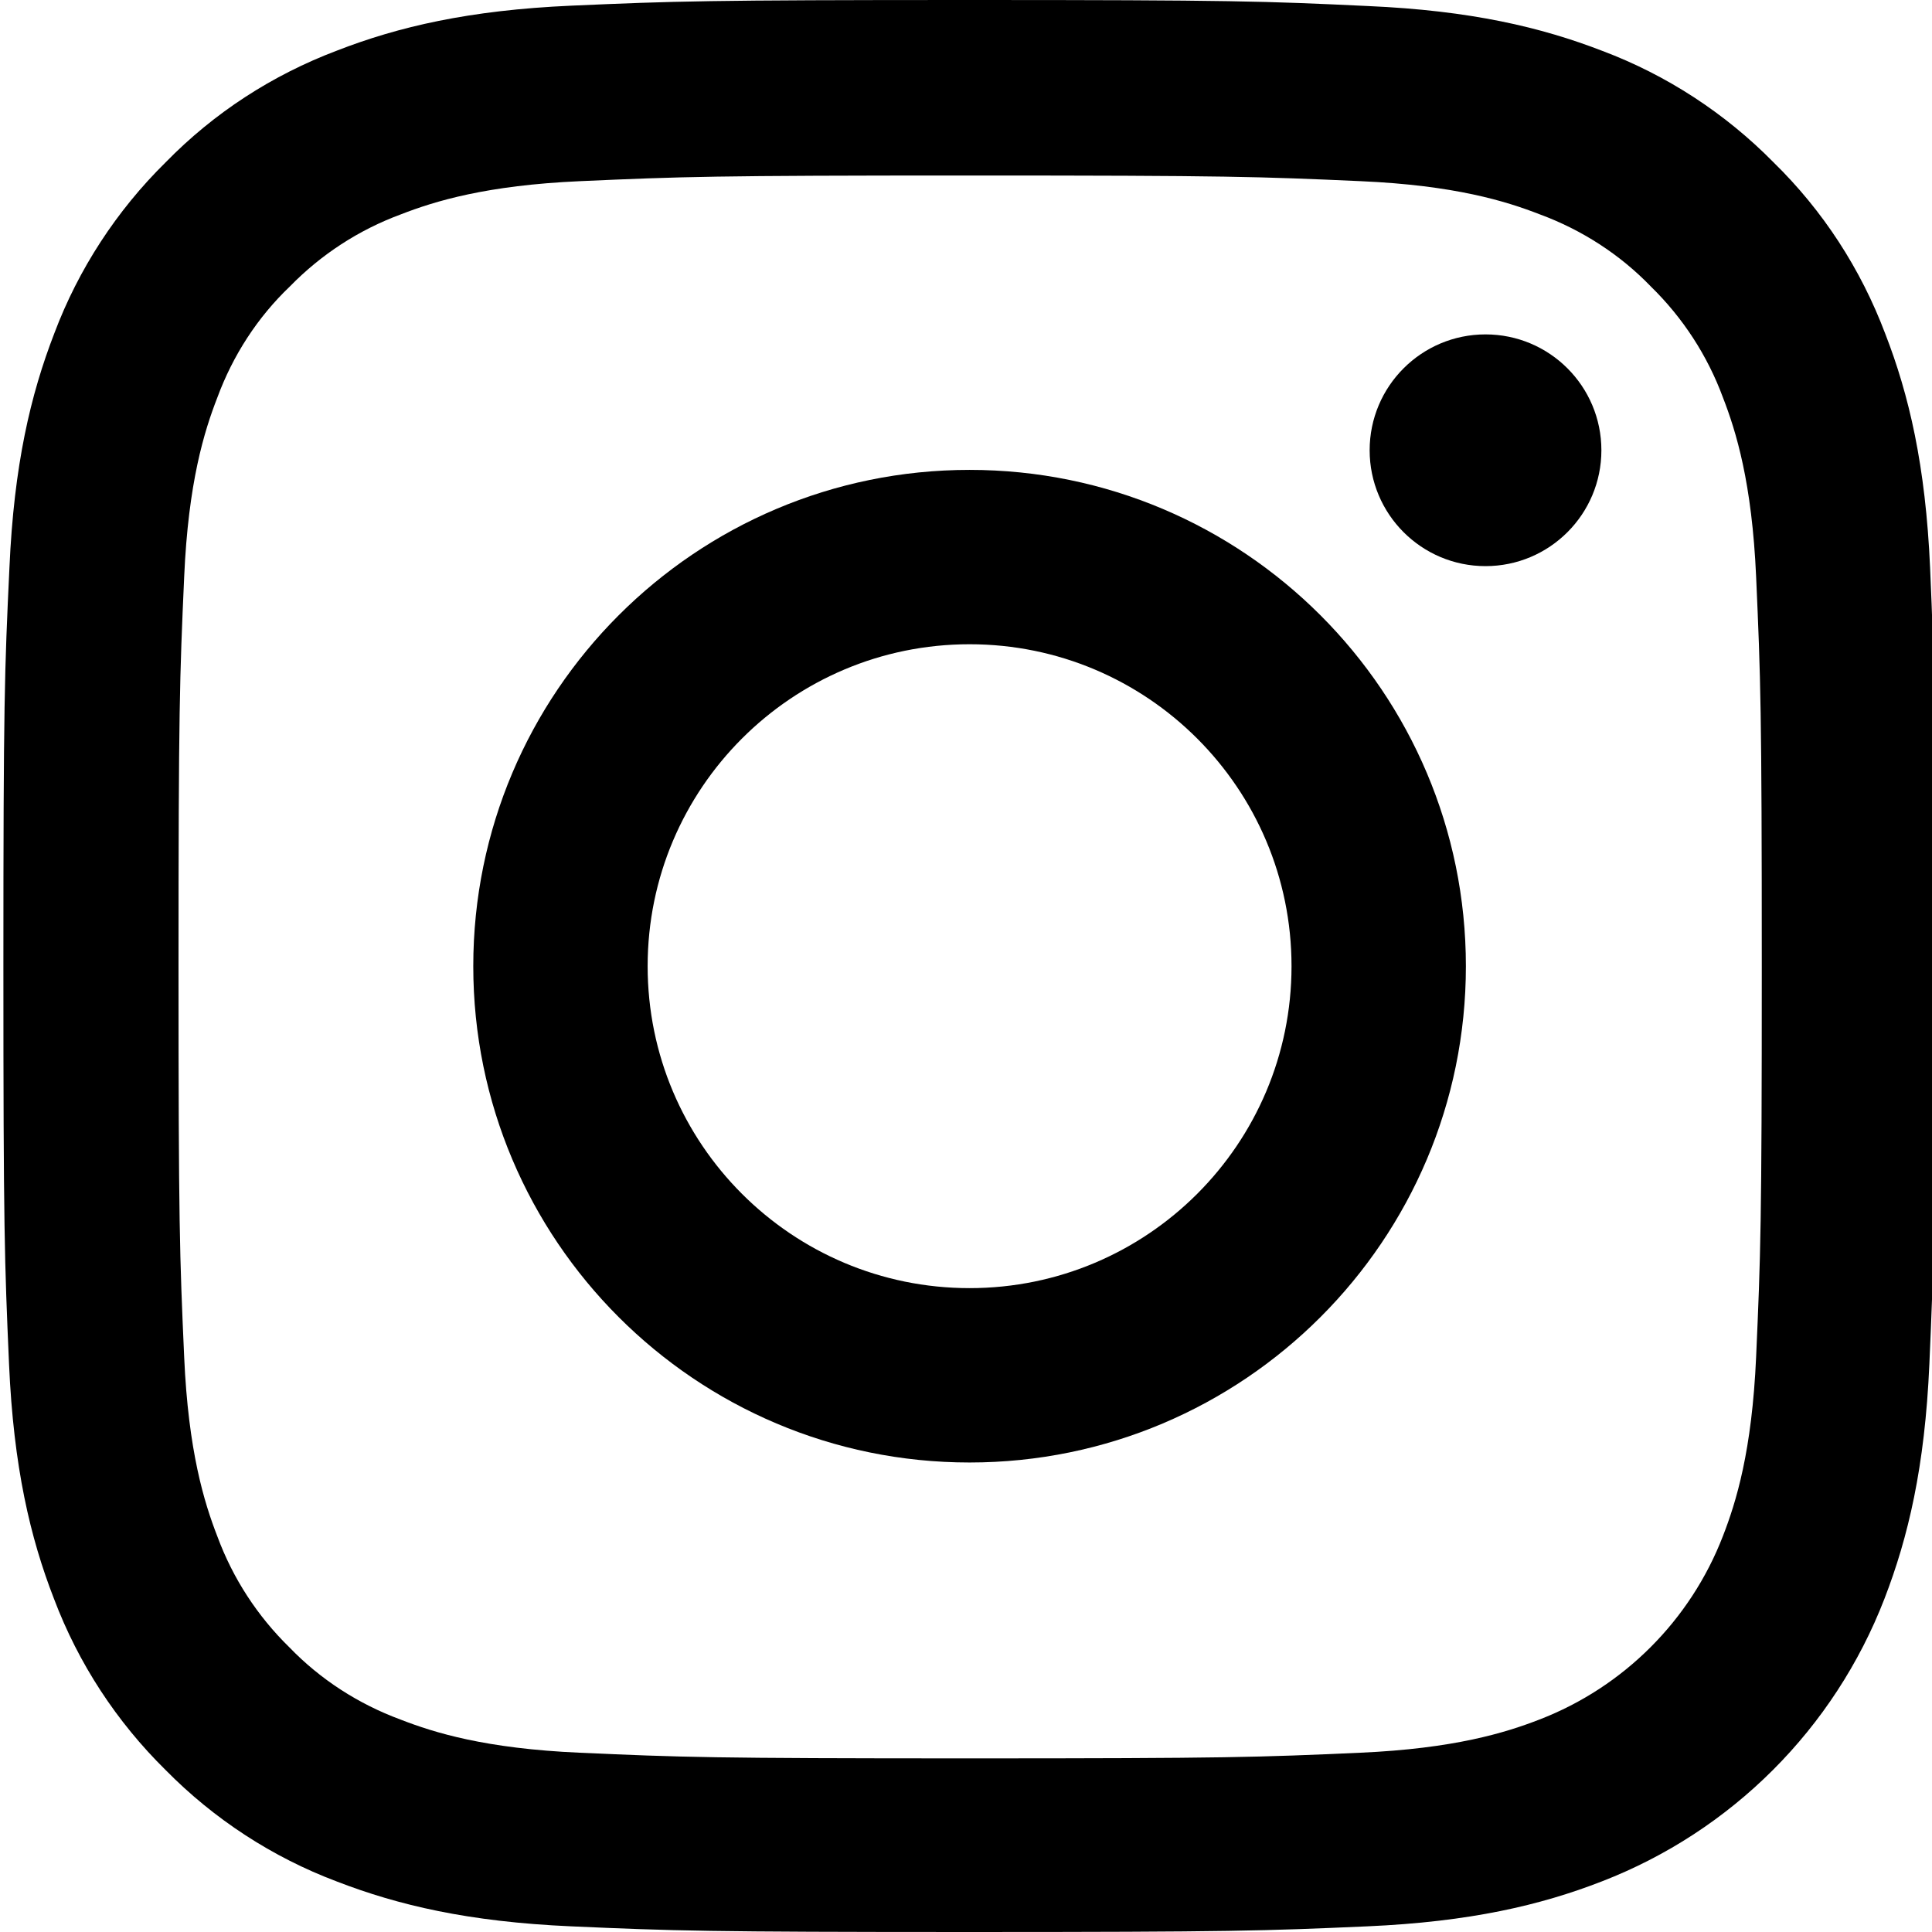
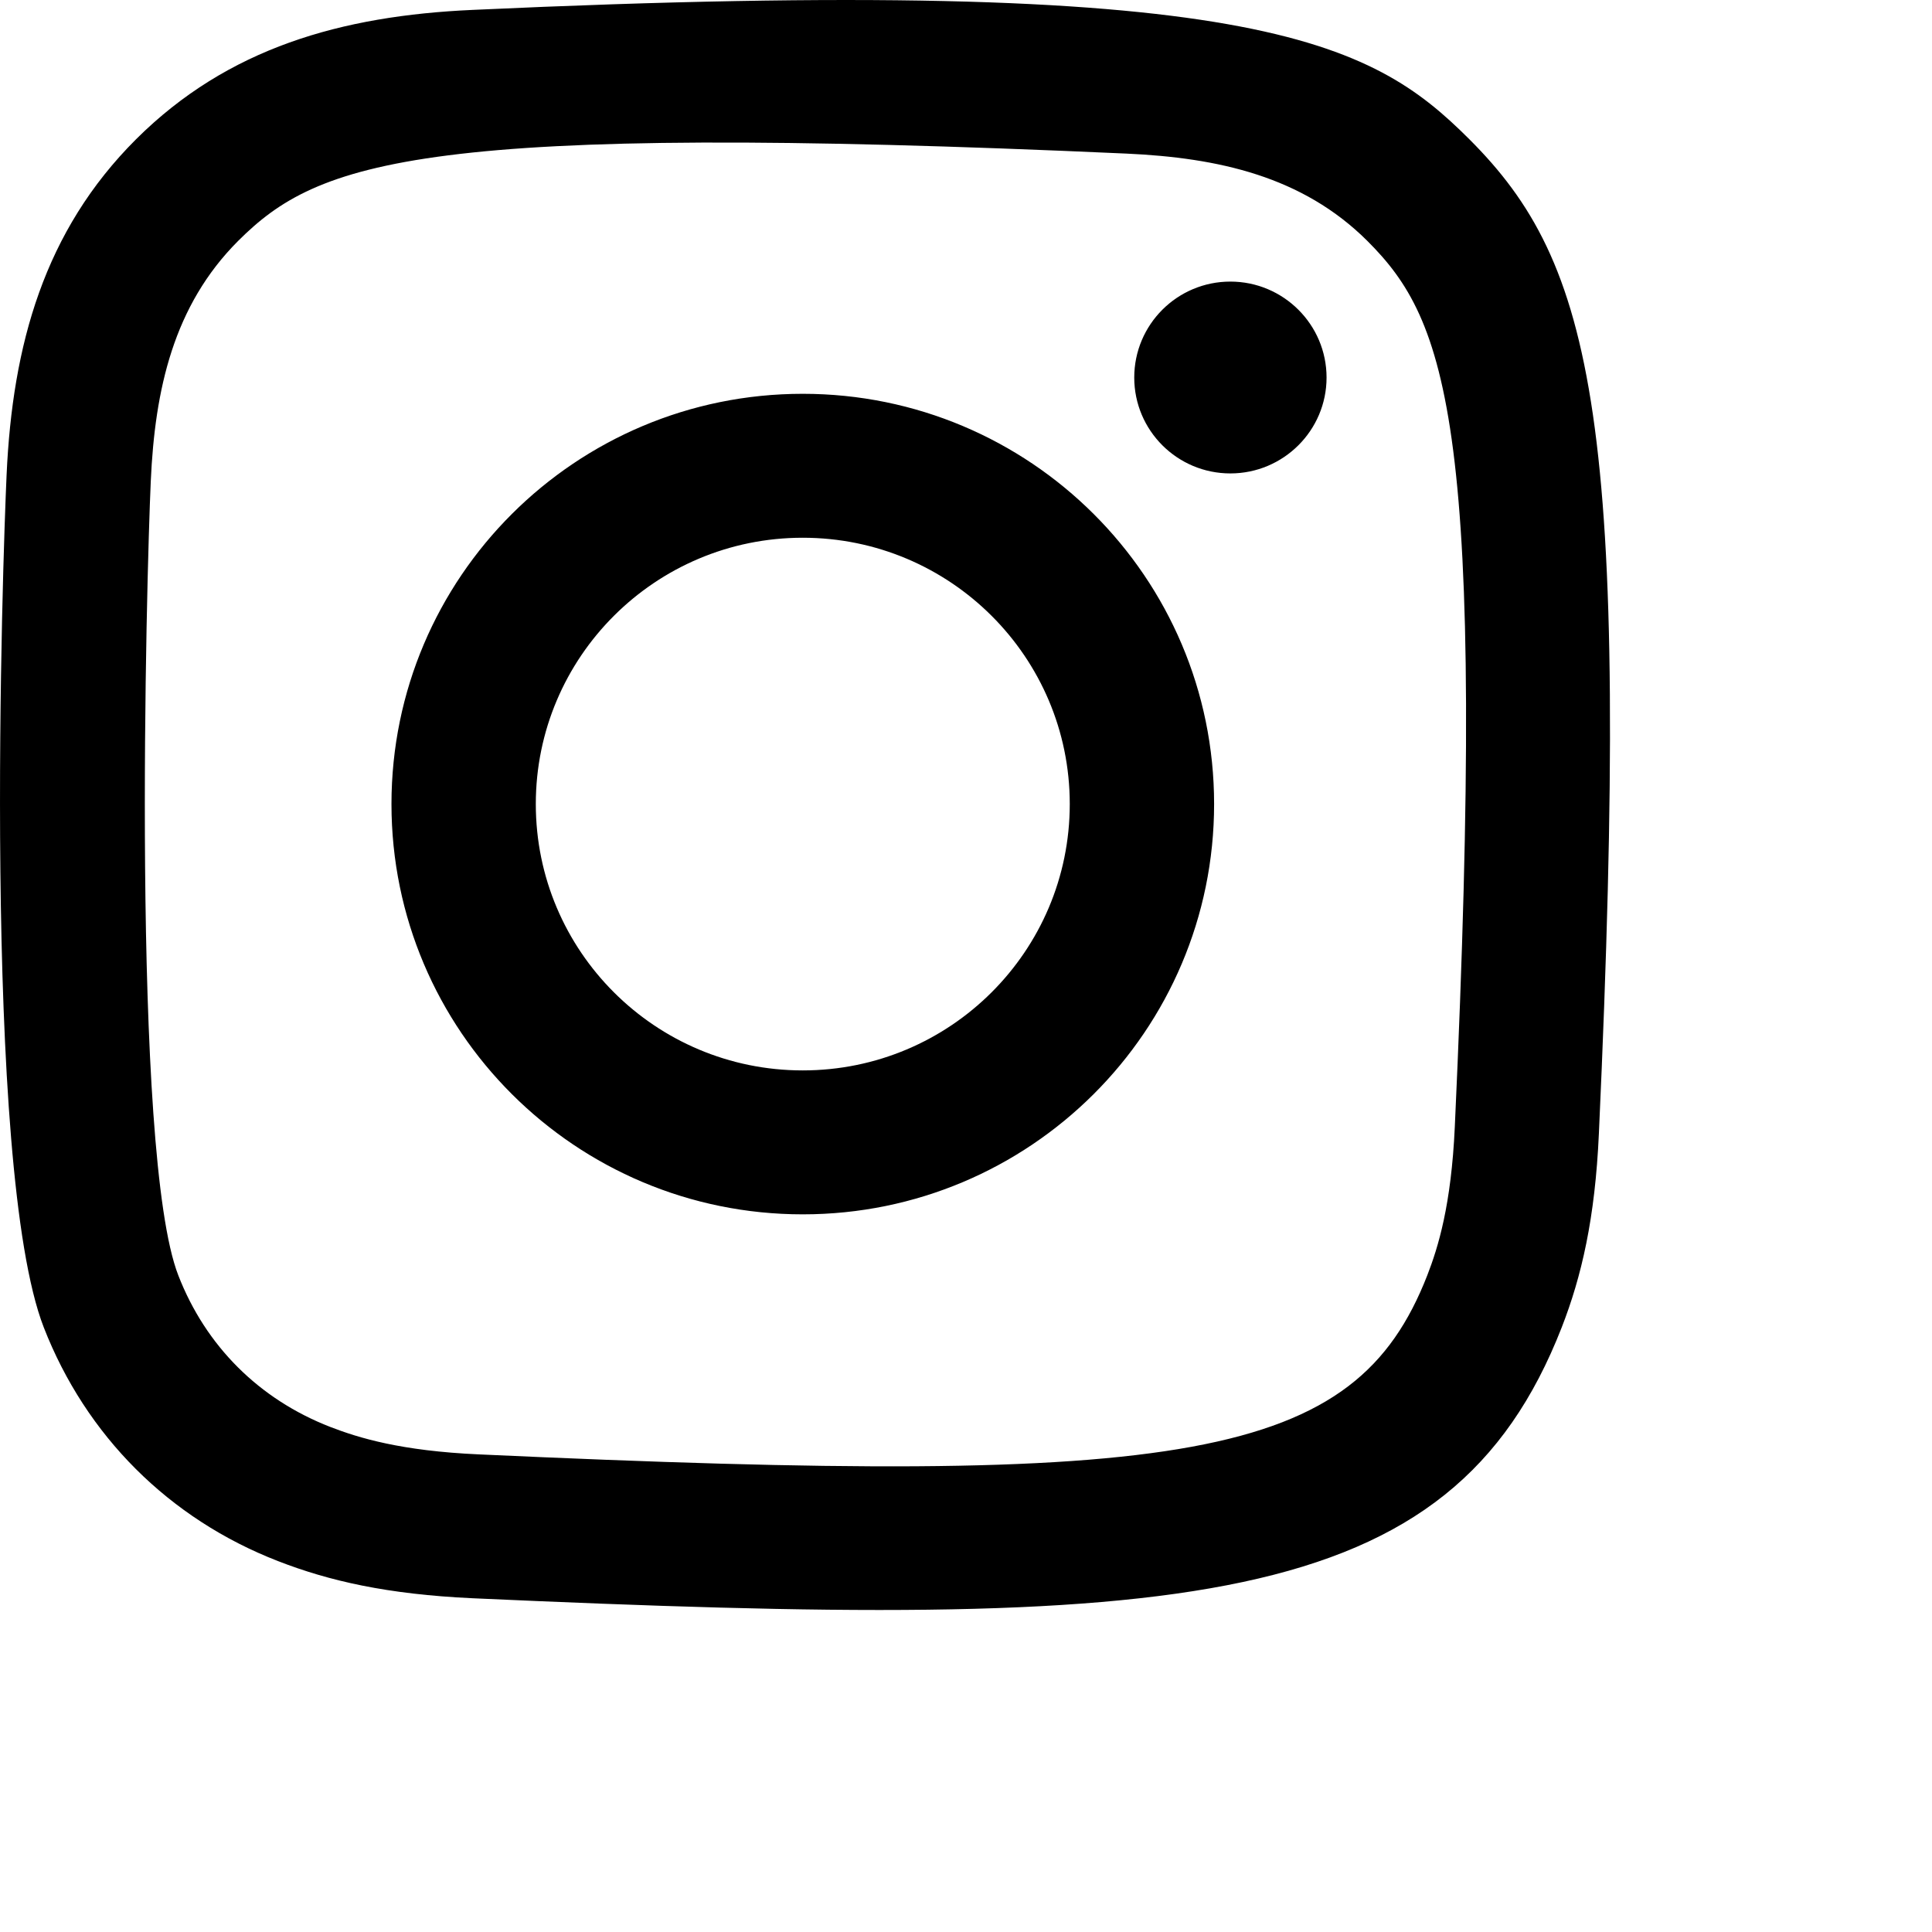
- <svg xmlns="http://www.w3.org/2000/svg" height="511pt" viewBox="0 0 511 511.9" width="511pt">
-   <path d="m510.949 150.5c-1.199-27.199-5.598-45.898-11.898-62.102-6.5-17.199-16.5-32.598-29.602-45.398-12.801-13-28.301-23.102-45.301-29.5-16.297-6.301-34.898-10.699-62.098-11.898-27.402-1.301-36.102-1.602-105.602-1.602s-78.199.301-105.5 1.5c-27.199 1.199-45.898 5.602-62.098 11.898-17.203 6.5-32.602 16.5-45.402 29.602-13 12.801-23.098 28.301-29.5 45.301-6.301 16.301-10.699 34.898-11.898 62.098-1.301 27.402-1.602 36.102-1.602 105.602s.301 78.199 1.5 105.5c1.199 27.199 5.602 45.898 11.902 62.102 6.5 17.199 16.598 32.598 29.598 45.398 12.801 13 28.301 23.102 45.301 29.5 16.301 6.301 34.898 10.699 62.102 11.898 27.297 1.203 36 1.5 105.5 1.5s78.199-.297 105.5-1.5c27.199-1.199 45.898-5.598 62.098-11.898 34.402-13.301 61.602-40.5 74.902-74.898 6.297-16.301 10.699-34.902 11.898-62.102 1.199-27.301 1.5-36 1.5-105.5s-.102-78.199-1.301-105.5zm-46.098 209c-1.102 25-5.301 38.5-8.801 47.5-8.602 22.301-26.301 40-48.602 48.602-9 3.5-22.598 7.699-47.5 8.797-27 1.203-35.098 1.5-103.398 1.5s-76.5-.297-103.402-1.5c-25-1.098-38.5-5.297-47.5-8.797-11.098-4.102-21.199-10.602-29.398-19.102-8.5-8.301-15-18.301-19.102-29.398-3.5-9-7.699-22.602-8.797-47.5-1.203-27-1.5-35.102-1.5-103.402s.297-76.5 1.5-103.398c1.098-25 5.297-38.5 8.797-47.5 4.102-11.102 10.602-21.199 19.203-29.402 8.297-8.5 18.297-15 29.398-19.098 9-3.5 22.602-7.699 47.5-8.801 27-1.199 35.102-1.5 103.398-1.5 68.402 0 76.5.301 103.402 1.5 25 1.102 38.5 5.301 47.5 8.801 11.098 4.098 21.199 10.598 29.398 19.098 8.5 8.301 15 18.301 19.102 29.402 3.5 9 7.699 22.598 8.801 47.5 1.199 27 1.5 35.098 1.5 103.398s-.301 76.301-1.5 103.301zm0 0" />
-   <path d="m256.449 124.5c-72.598 0-131.5 58.898-131.5 131.5s58.902 131.5 131.5 131.5c72.602 0 131.5-58.898 131.5-131.5s-58.898-131.5-131.5-131.5zm0 216.801c-47.098 0-85.301-38.199-85.301-85.301s38.203-85.301 85.301-85.301c47.102 0 85.301 38.199 85.301 85.301s-38.199 85.301-85.301 85.301zm0 0" />
-   <path d="m423.852 119.301c0 16.953-13.746 30.699-30.703 30.699-16.953 0-30.699-13.746-30.699-30.699 0-16.957 13.746-30.699 30.699-30.699 16.957 0 30.703 13.742 30.703 30.699zm0 0" />
+ <svg xmlns="http://www.w3.org/2000/svg" width="50" height="50" viewBox="0 0 24 24" version="1.1">
+   <g id="Page-1" stroke="none" stroke-width="1" fill="none" fill-rule="evenodd">
+     <g id="Dribbble-Light-Preview" transform="translate(-340, -7439)" fill="#000000">
+       <g id="icons" transform="translate(56, 160)">
+         <path d="M289.87,7279.123 C288.242,7279.196 286.831,7279.594 285.691,7280.729 C284.548,7281.869 284.155,7283.286 284.082,7284.897 C284.036,7285.902 283.768,7293.498 284.544,7295.49 C285.068,7296.834 286.098,7297.867 287.455,7298.393 C288.088,7298.639 288.81,7298.805 289.87,7298.854 C298.73,7299.255 302.015,7299.037 303.4,7295.49 C303.646,7294.859 303.815,7294.137 303.862,7293.08 C304.267,7284.197 303.796,7282.271 302.252,7280.729 C301.027,7279.507 299.586,7278.675 289.87,7279.123 M289.951,7297.067 C288.981,7297.024 288.455,7296.862 288.103,7296.726 C287.22,7296.383 286.556,7295.722 286.215,7294.843 C285.624,7293.329 285.82,7286.14 285.873,7284.977 C285.924,7283.837 286.155,7282.796 286.959,7281.992 C287.954,7281 289.24,7280.513 297.993,7280.908 C299.135,7280.96 300.179,7281.19 300.985,7281.992 C301.98,7282.985 302.474,7284.28 302.072,7293 C302.028,7293.968 301.866,7294.493 301.73,7294.843 C300.829,7297.151 298.757,7297.471 289.951,7297.067 M298.09,7283.69 C298.09,7284.347 298.624,7284.881 299.284,7284.881 C299.943,7284.881 300.479,7284.347 300.479,7283.69 C300.479,7283.032 299.943,7282.498 299.284,7282.498 C298.624,7282.498 298.09,7283.032 298.09,7283.69 M288.863,7288.988 C288.863,7291.803 291.15,7294.085 293.972,7294.085 C296.794,7294.085 299.082,7291.803 299.082,7288.988 C299.082,7286.173 296.794,7283.892 293.972,7283.892 C291.15,7283.892 288.863,7286.173 288.863,7288.988 M290.656,7288.988 C290.656,7287.162 292.14,7285.68 293.972,7285.68 C295.804,7285.68 297.289,7287.162 297.289,7288.988 C297.289,7290.815 295.804,7292.297 293.972,7292.297 C292.14,7292.297 290.656,7290.815 290.656,7288.988" id="instagram-[#167]" />
+       </g>
+     </g>
+   </g>
</svg>
